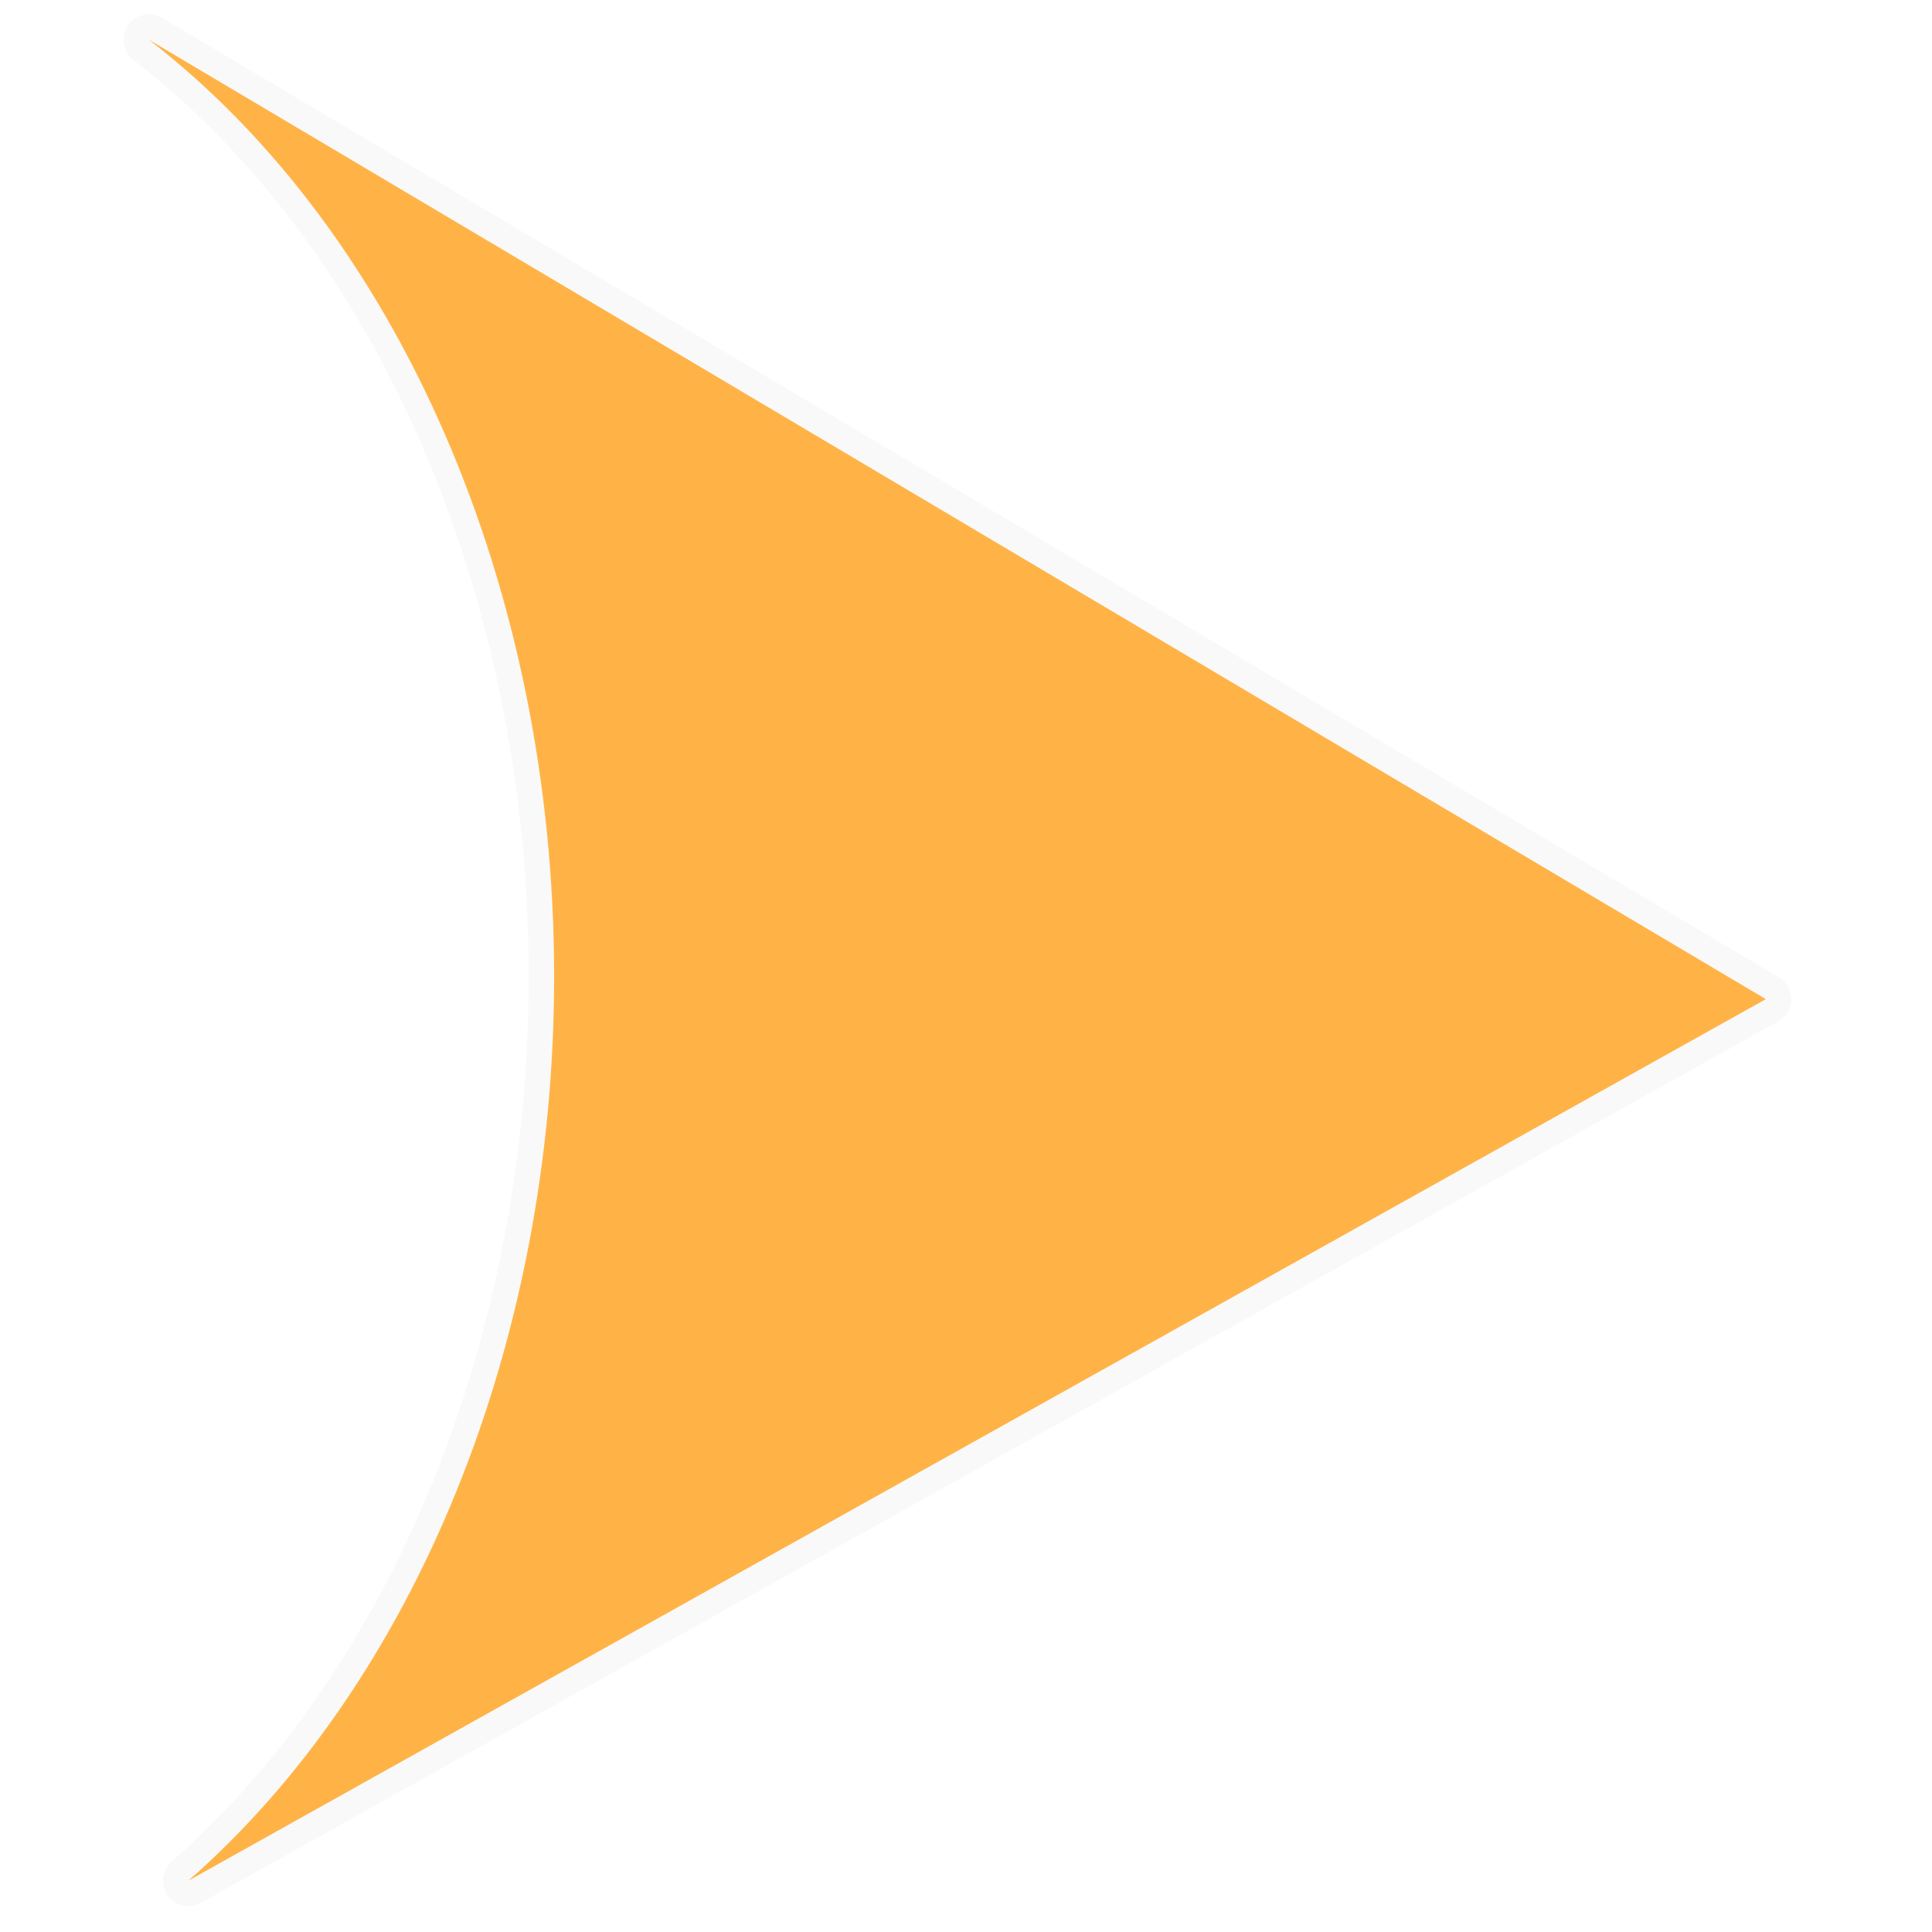
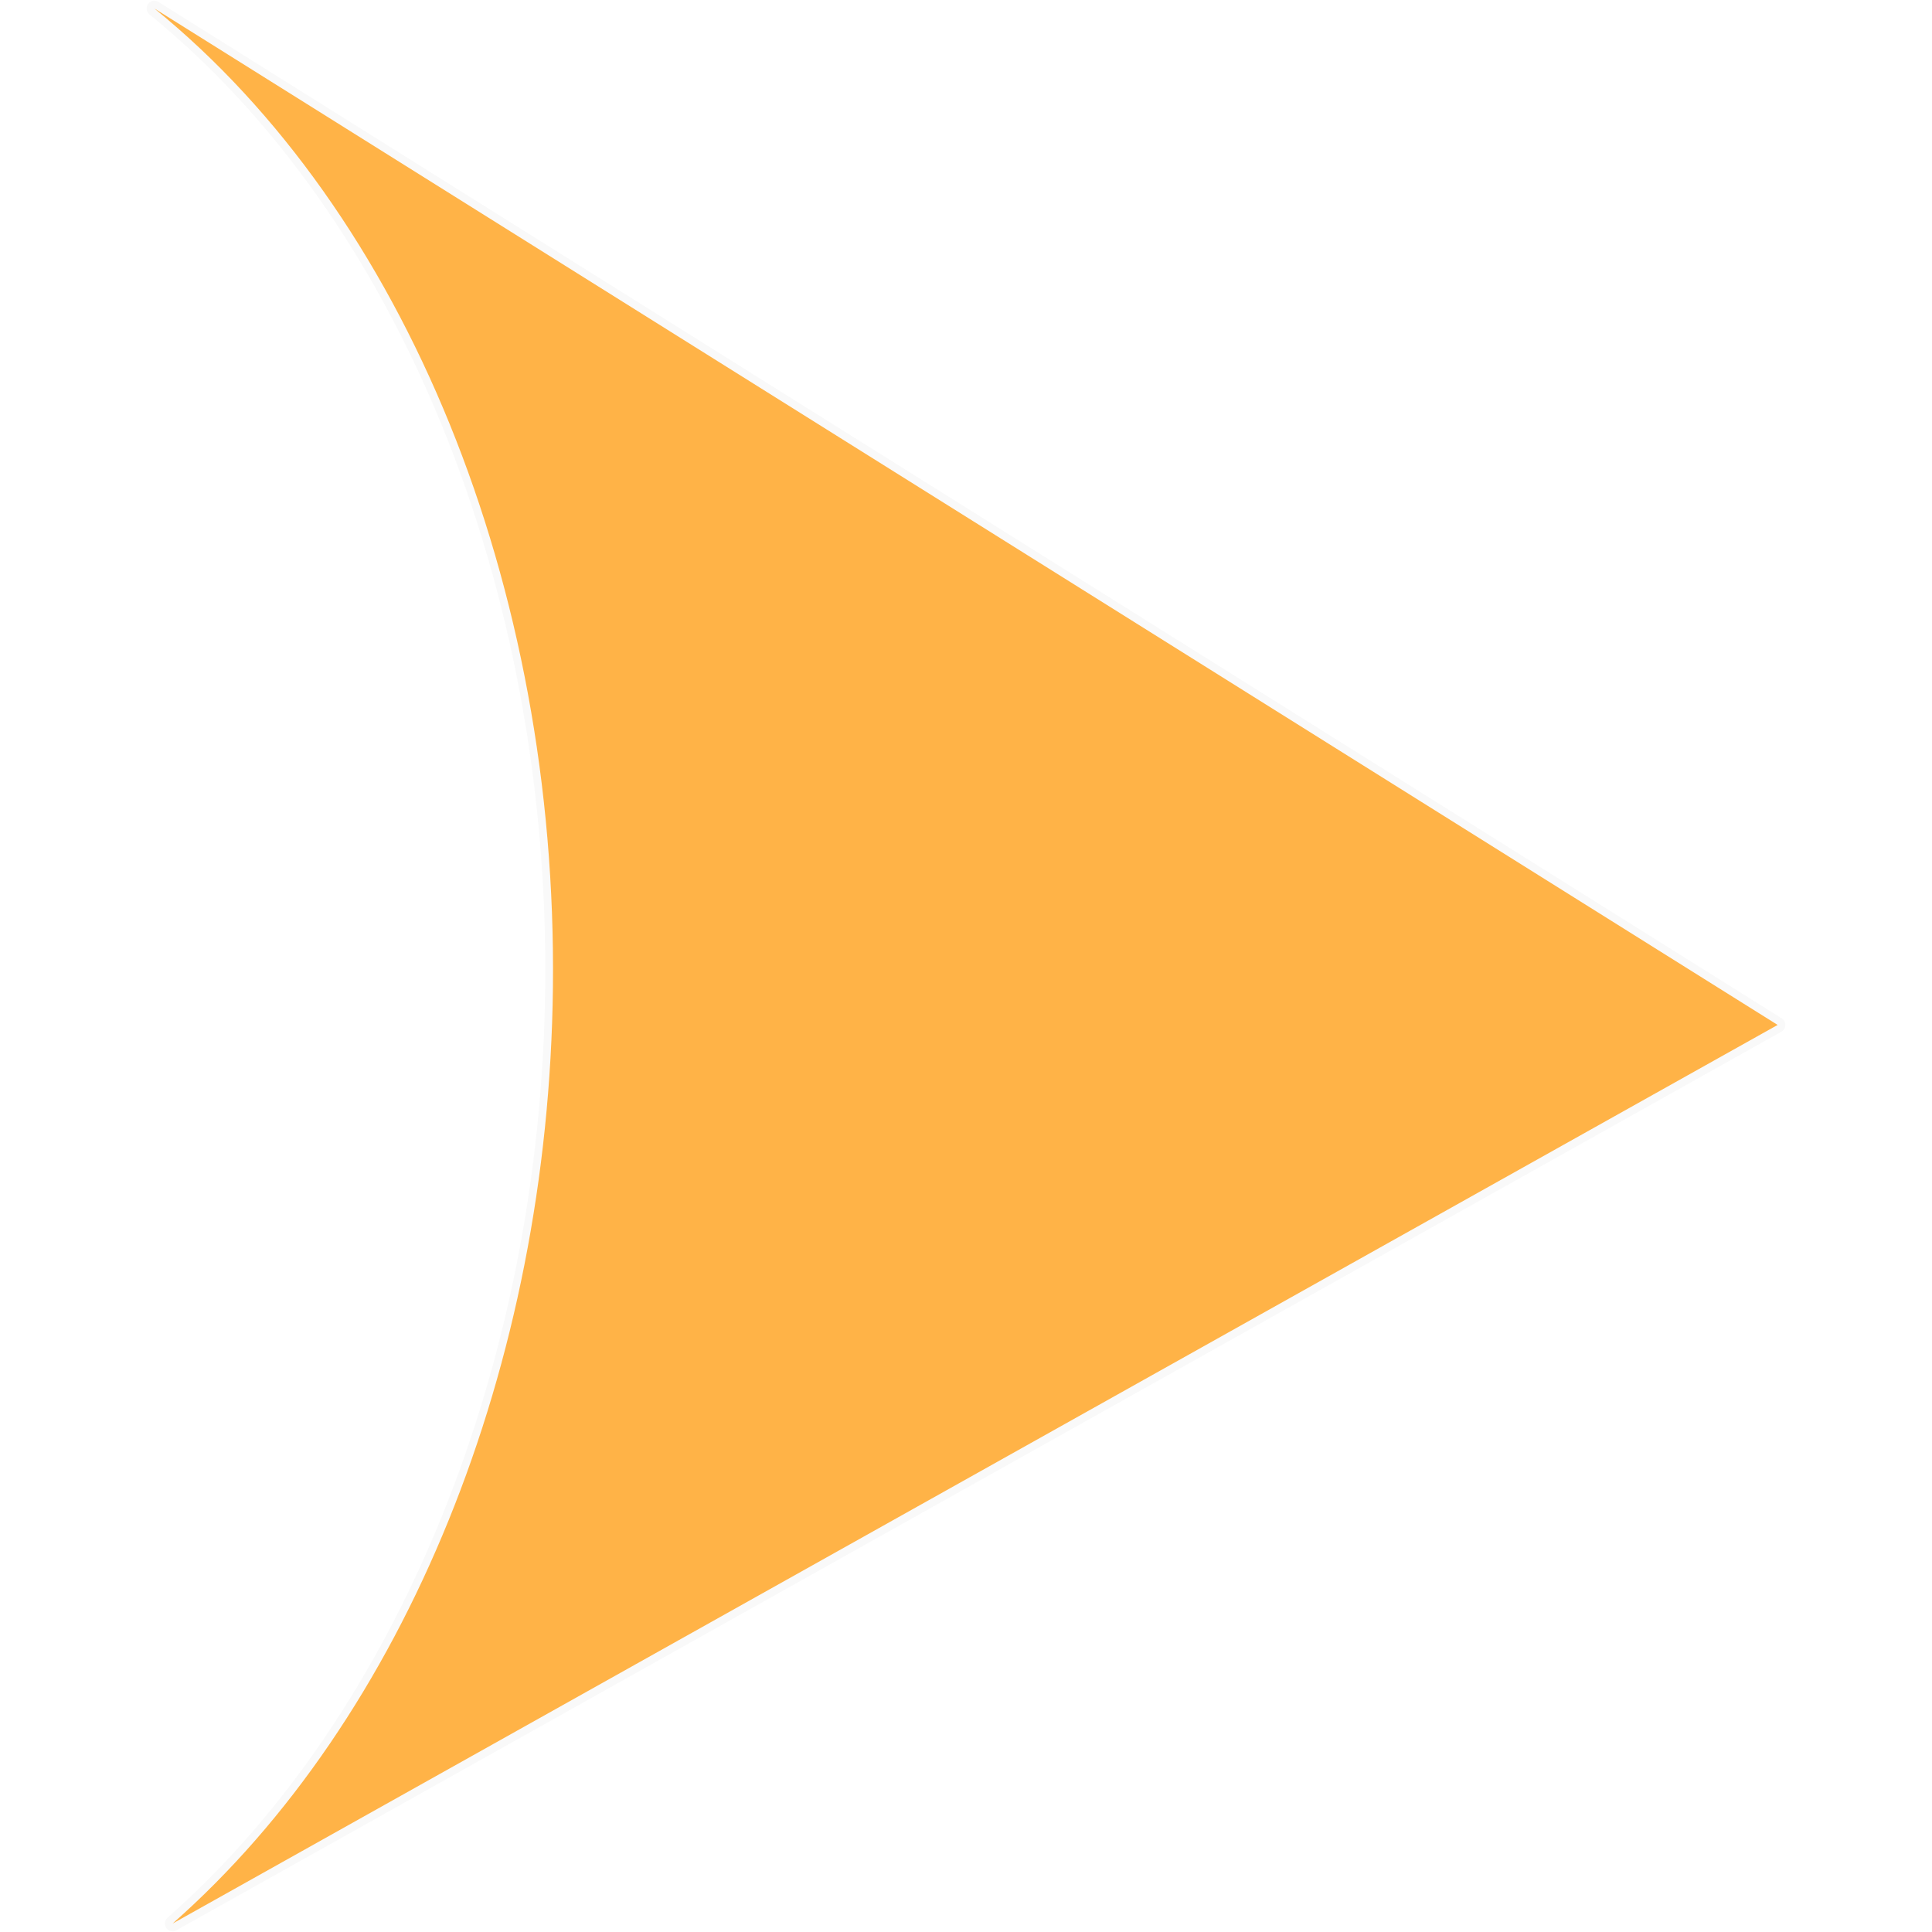
- <svg xmlns="http://www.w3.org/2000/svg" width="300" height="300" viewBox="0 0 79.375 79.375" version="1.1" id="svg1">
+ <svg xmlns="http://www.w3.org/2000/svg" width="50" height="50" viewBox="0 0 13.229 13.229" version="1.1" id="svg1">
  <defs id="defs1" />
-   <path d="M 6.115,1.631 72.548,41.049 7.742,77.265 A 33.348,44.459 0 0 0 22.766,40.116 33.348,44.459 0 0 0 6.115,1.631 Z" fill="#ffb347" fill-rule="evenodd" stroke="#f9f9f9" stroke-width="2.09" stroke-linecap="round" stroke-linejoin="round" stroke-miterlimit="3.7" paint-order="stroke markers fill" id="path1" />
+   <path d="M 1.057,0.058 12.172,7.018 1.182,13.171 A 5.619,7.707 0.65 0 0 3.786,6.761 5.619,7.707 0.65 0 0 1.057,0.058 Z" fill="#ffb347" fill-rule="evenodd" stroke="#f9f9f9" stroke-width="2.09" stroke-linecap="round" stroke-linejoin="round" stroke-miterlimit="3.7" paint-order="stroke markers fill" id="path1" style="stroke:#f9f9f9;stroke-opacity:1;stroke-width:0.106;stroke-dasharray:none" />
</svg>
